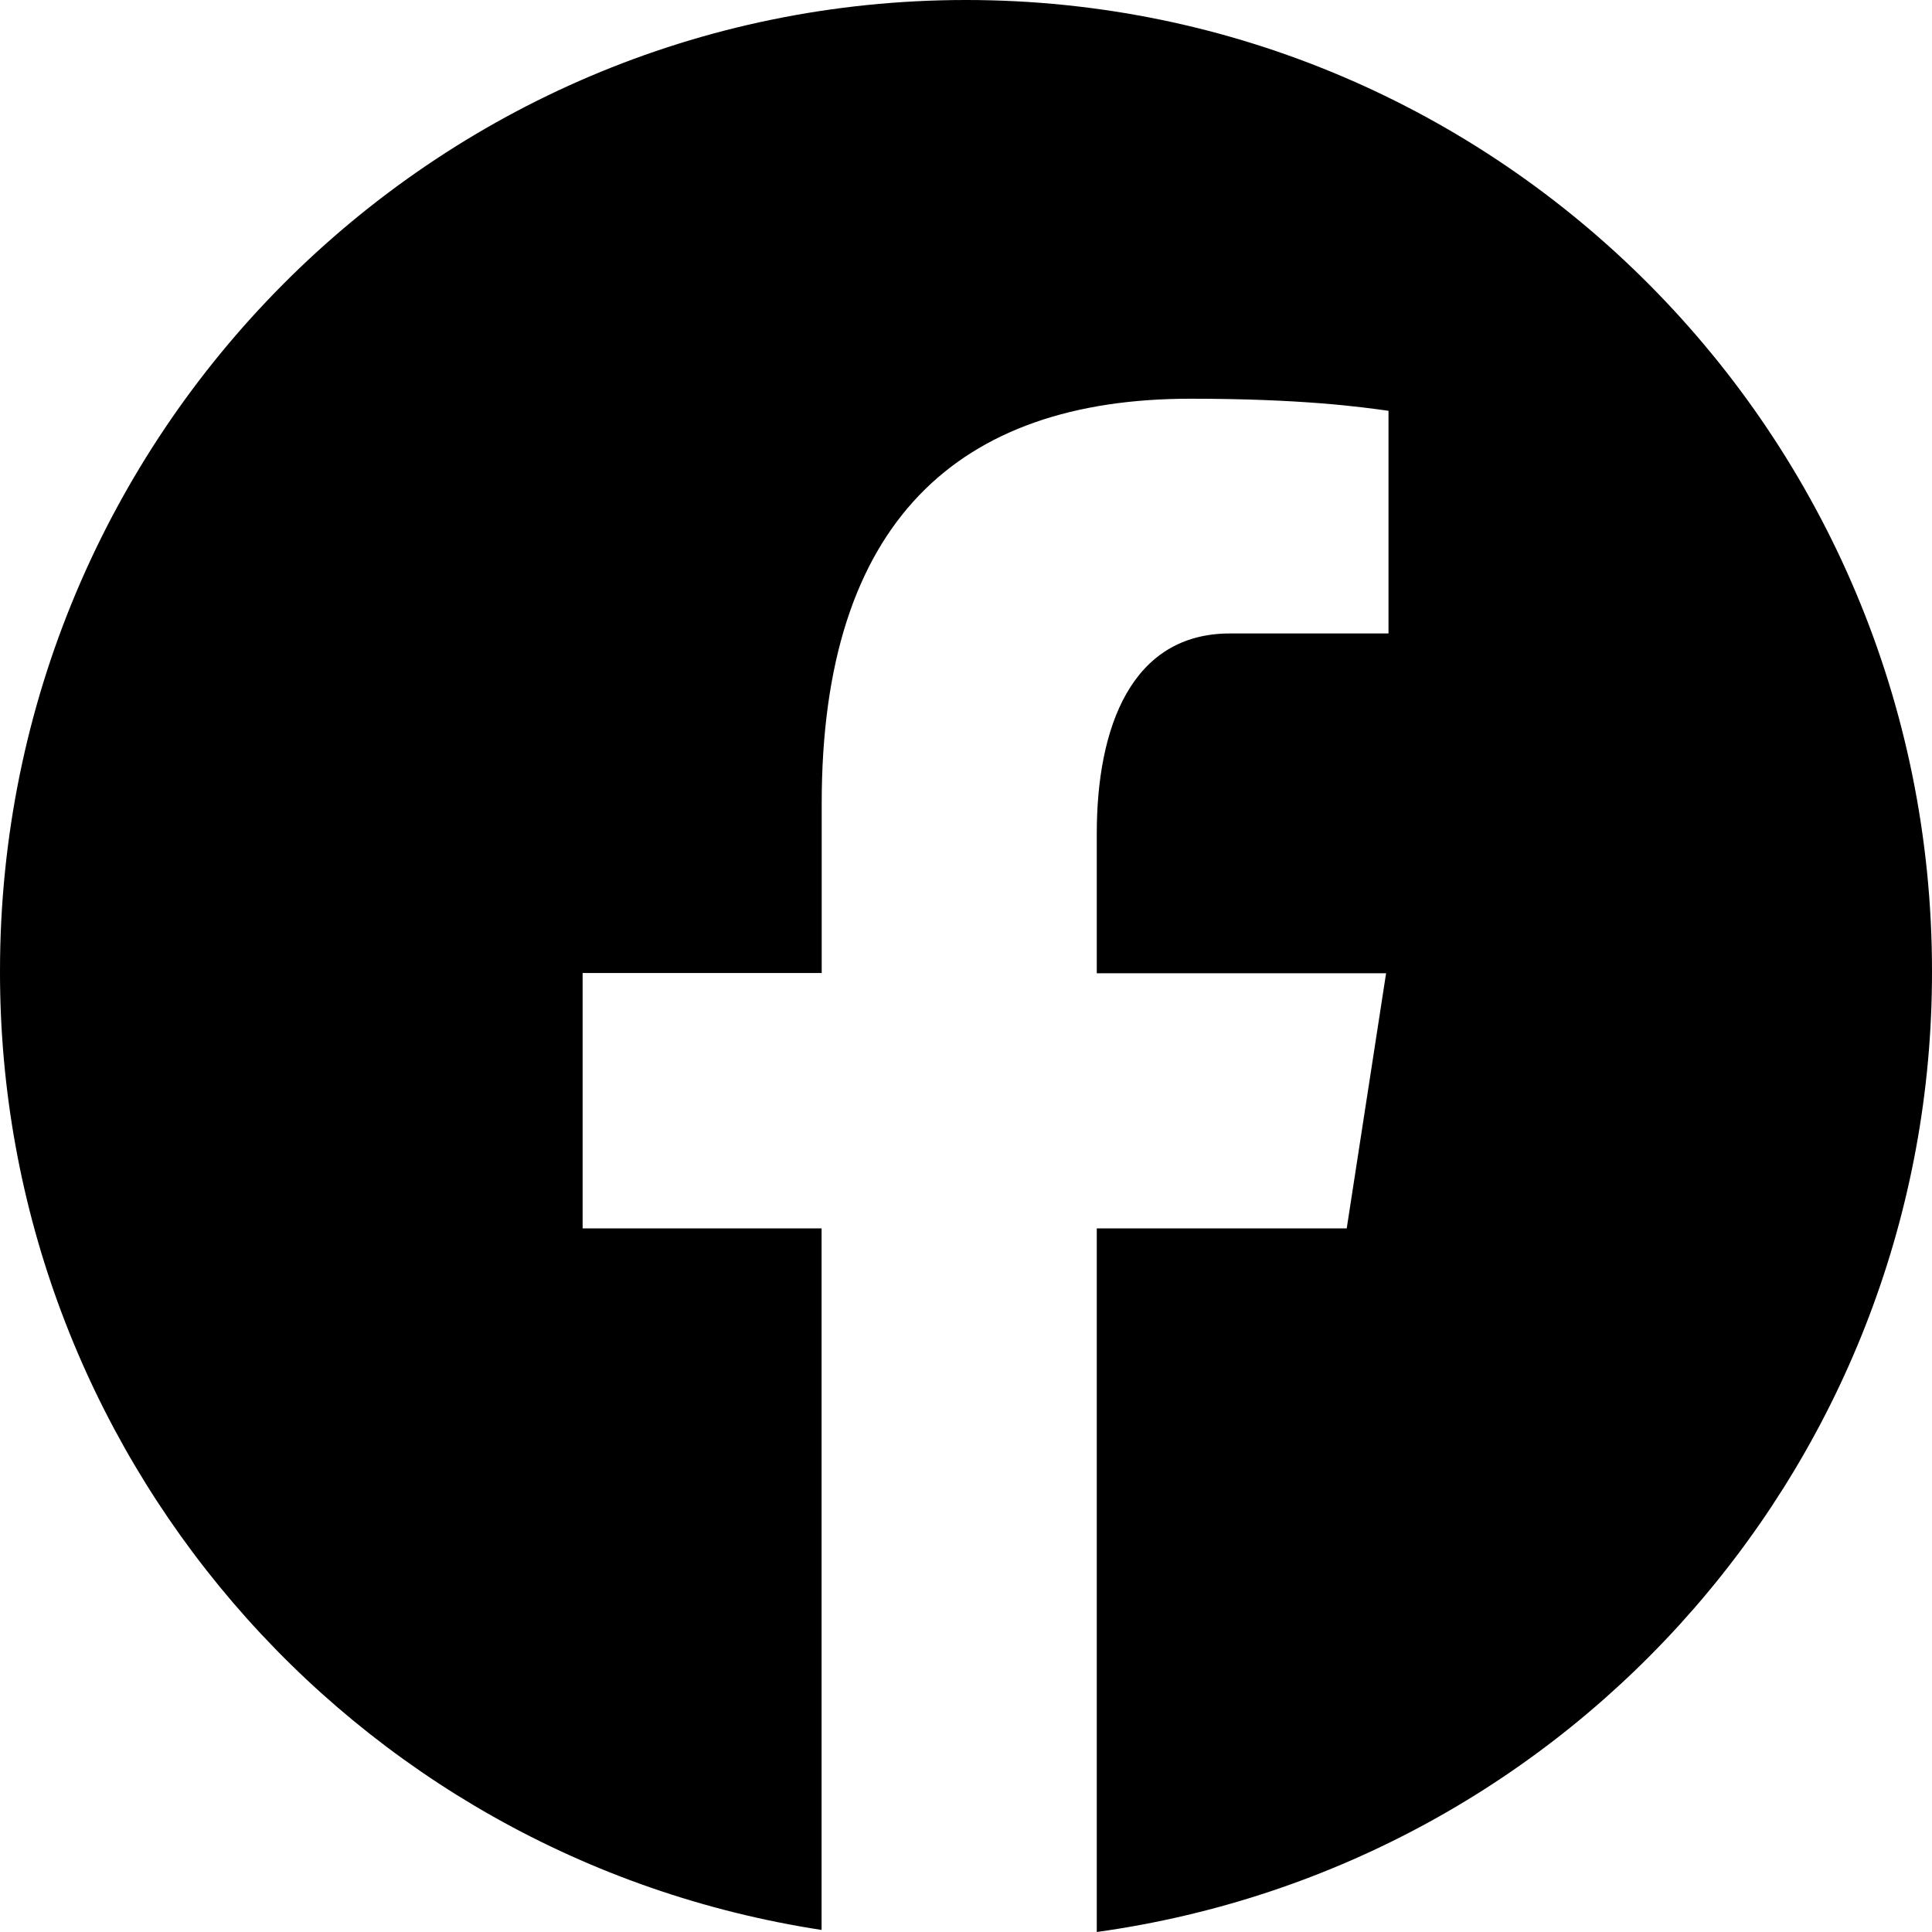
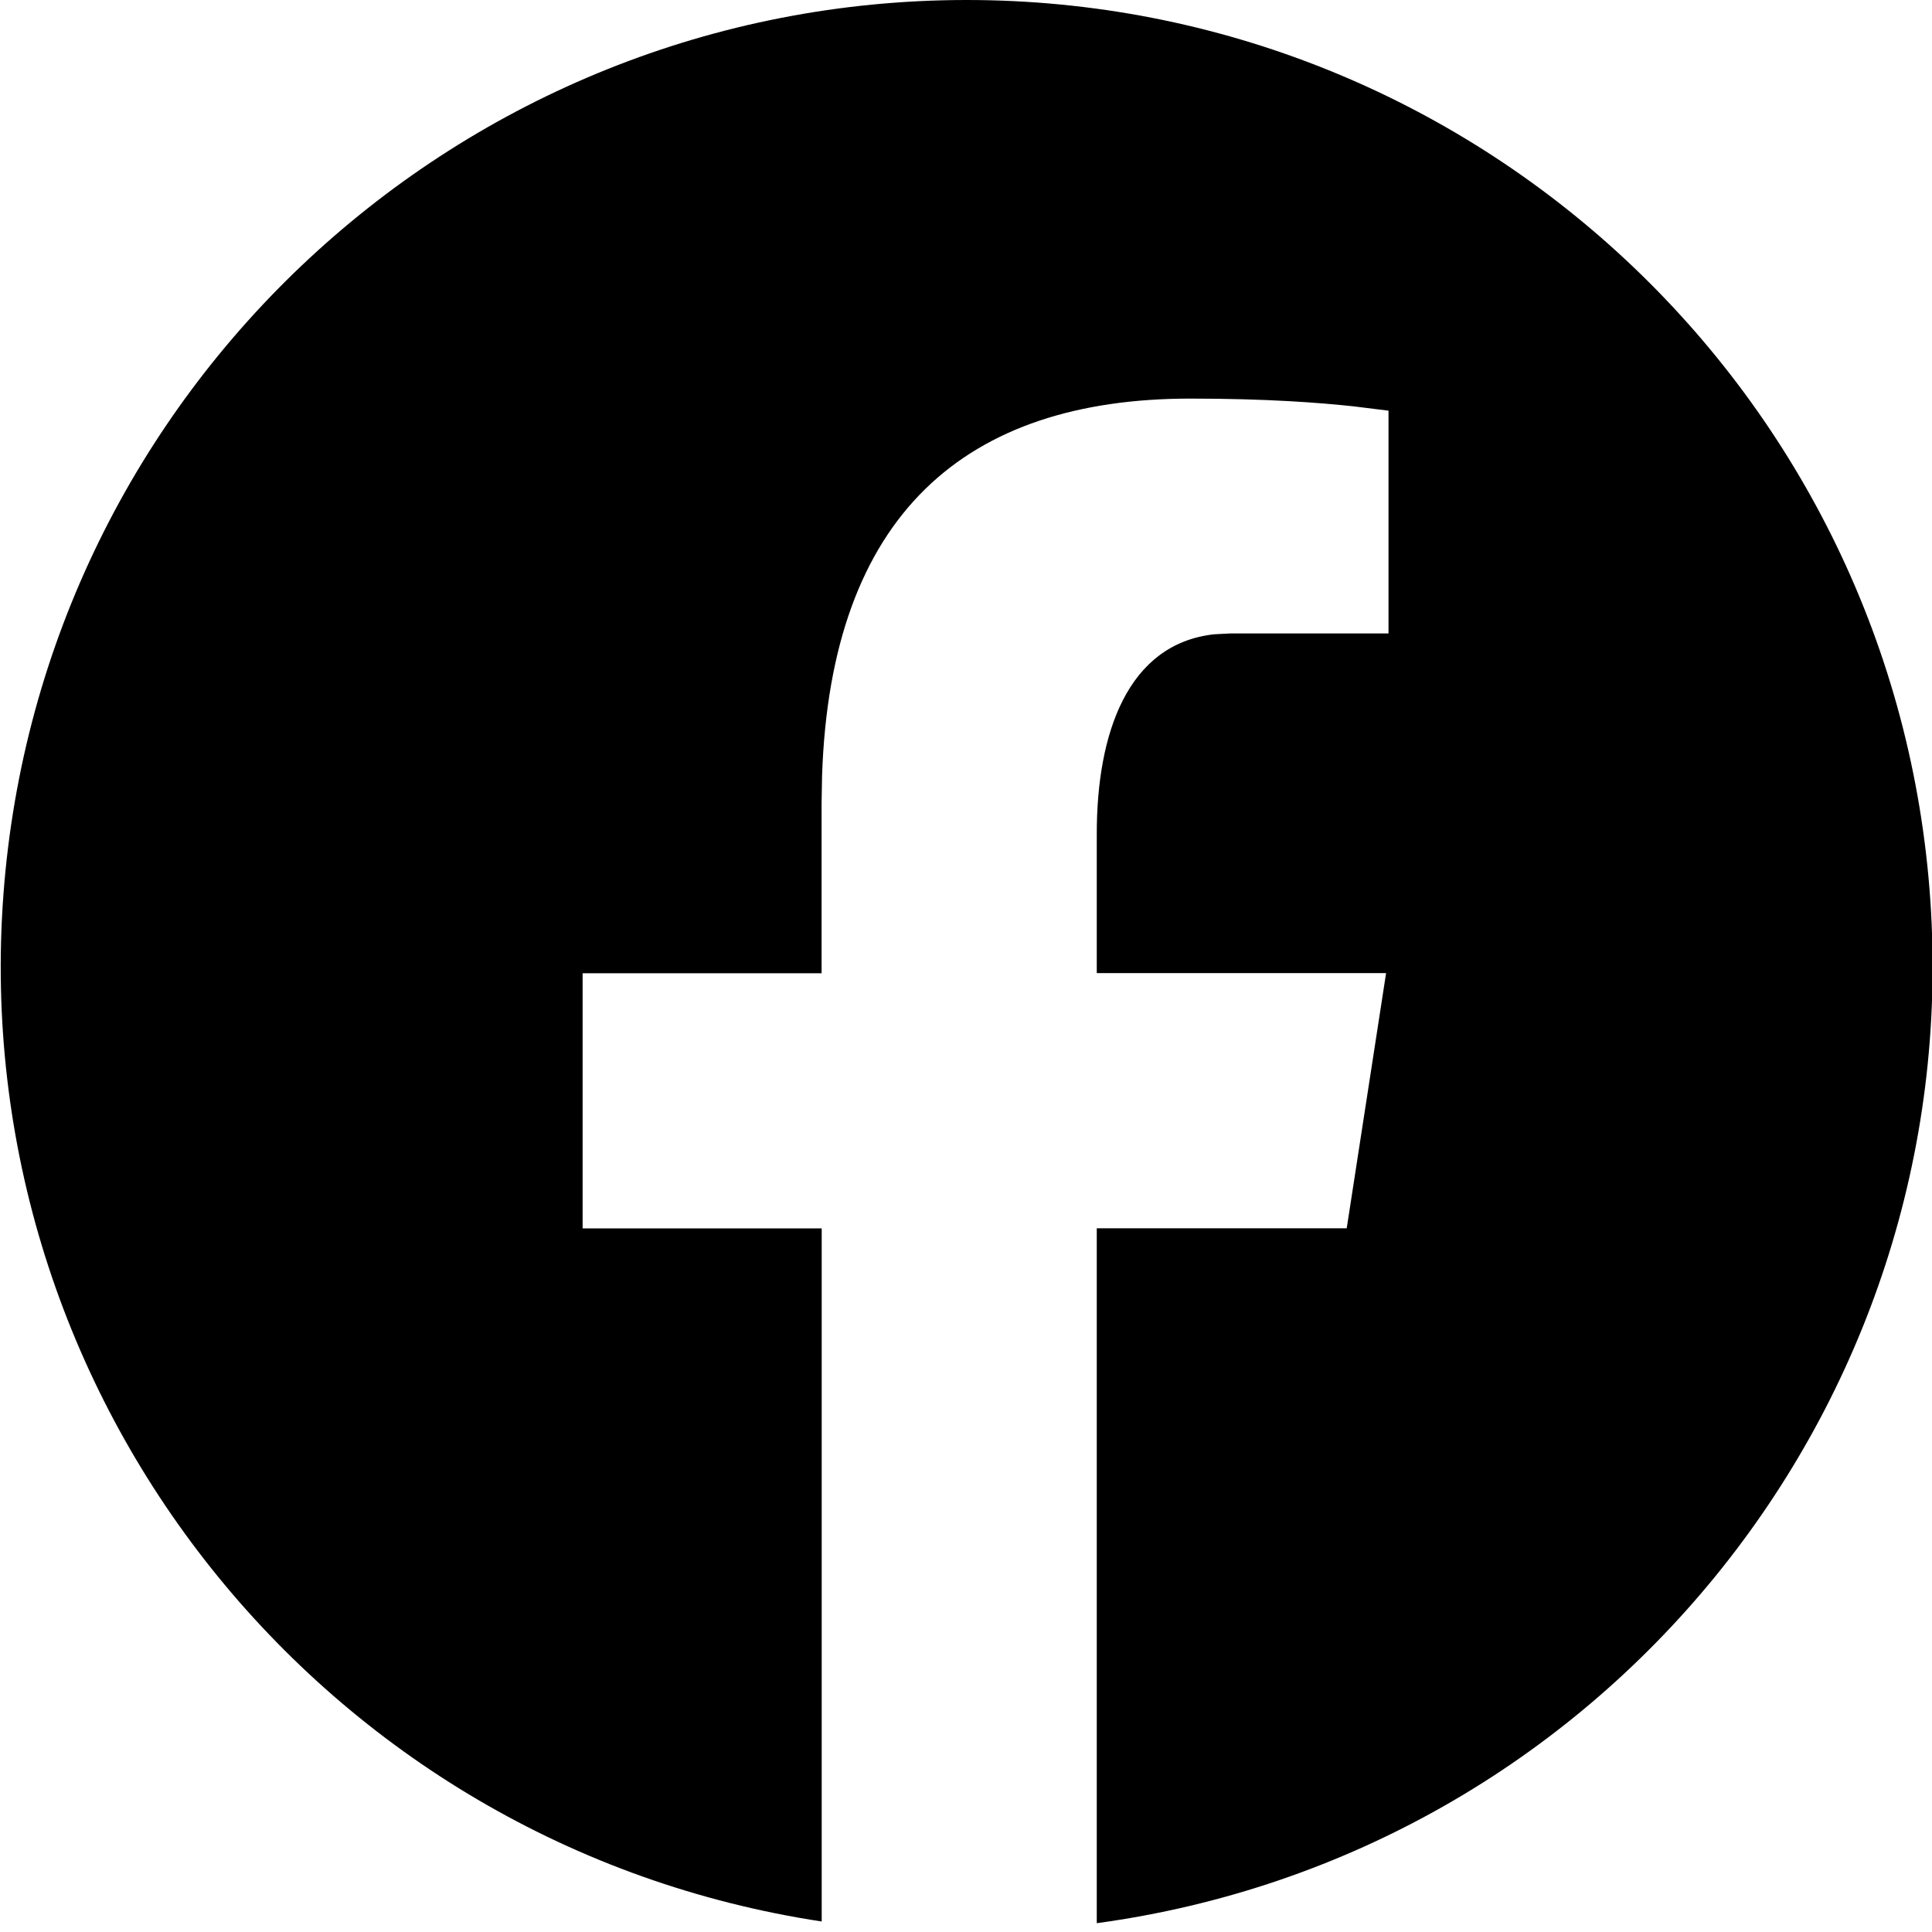
<svg xmlns="http://www.w3.org/2000/svg" width="16" height="16" focusable="false" viewBox="0 0 16 16">
-   <path fill="currentColor" d="M8 0C3.582 0 0 3.6 0 8.041a8.023 8.023 0 006.804 7.942v-5.81H4.825V8.058h1.98V6.652c0-2.328 1.128-3.35 3.054-3.35.922 0 1.41.068 1.64.1v1.844h-1.313c-.818 0-1.103.78-1.103 1.657V8.06h2.396l-.326 2.113h-2.07V16A8.023 8.023 0 0016 8.041C16 3.601 12.418 0 8 0z" />
+   <path fill="currentColor" d="M8 0a8 8 0 011.083 15.927v-5.755h2.07l.326-2.113H9.083V6.903c0-.829.255-1.57.971-1.65l.132-.007h1.313V3.401l-.291-.036c-.28-.03-.711-.064-1.35-.064-1.86 0-2.978.956-3.05 3.123l-.004.228V8.06H4.825v2.113h1.98v5.74A8.002 8.002 0 018 0z" />
</svg>
